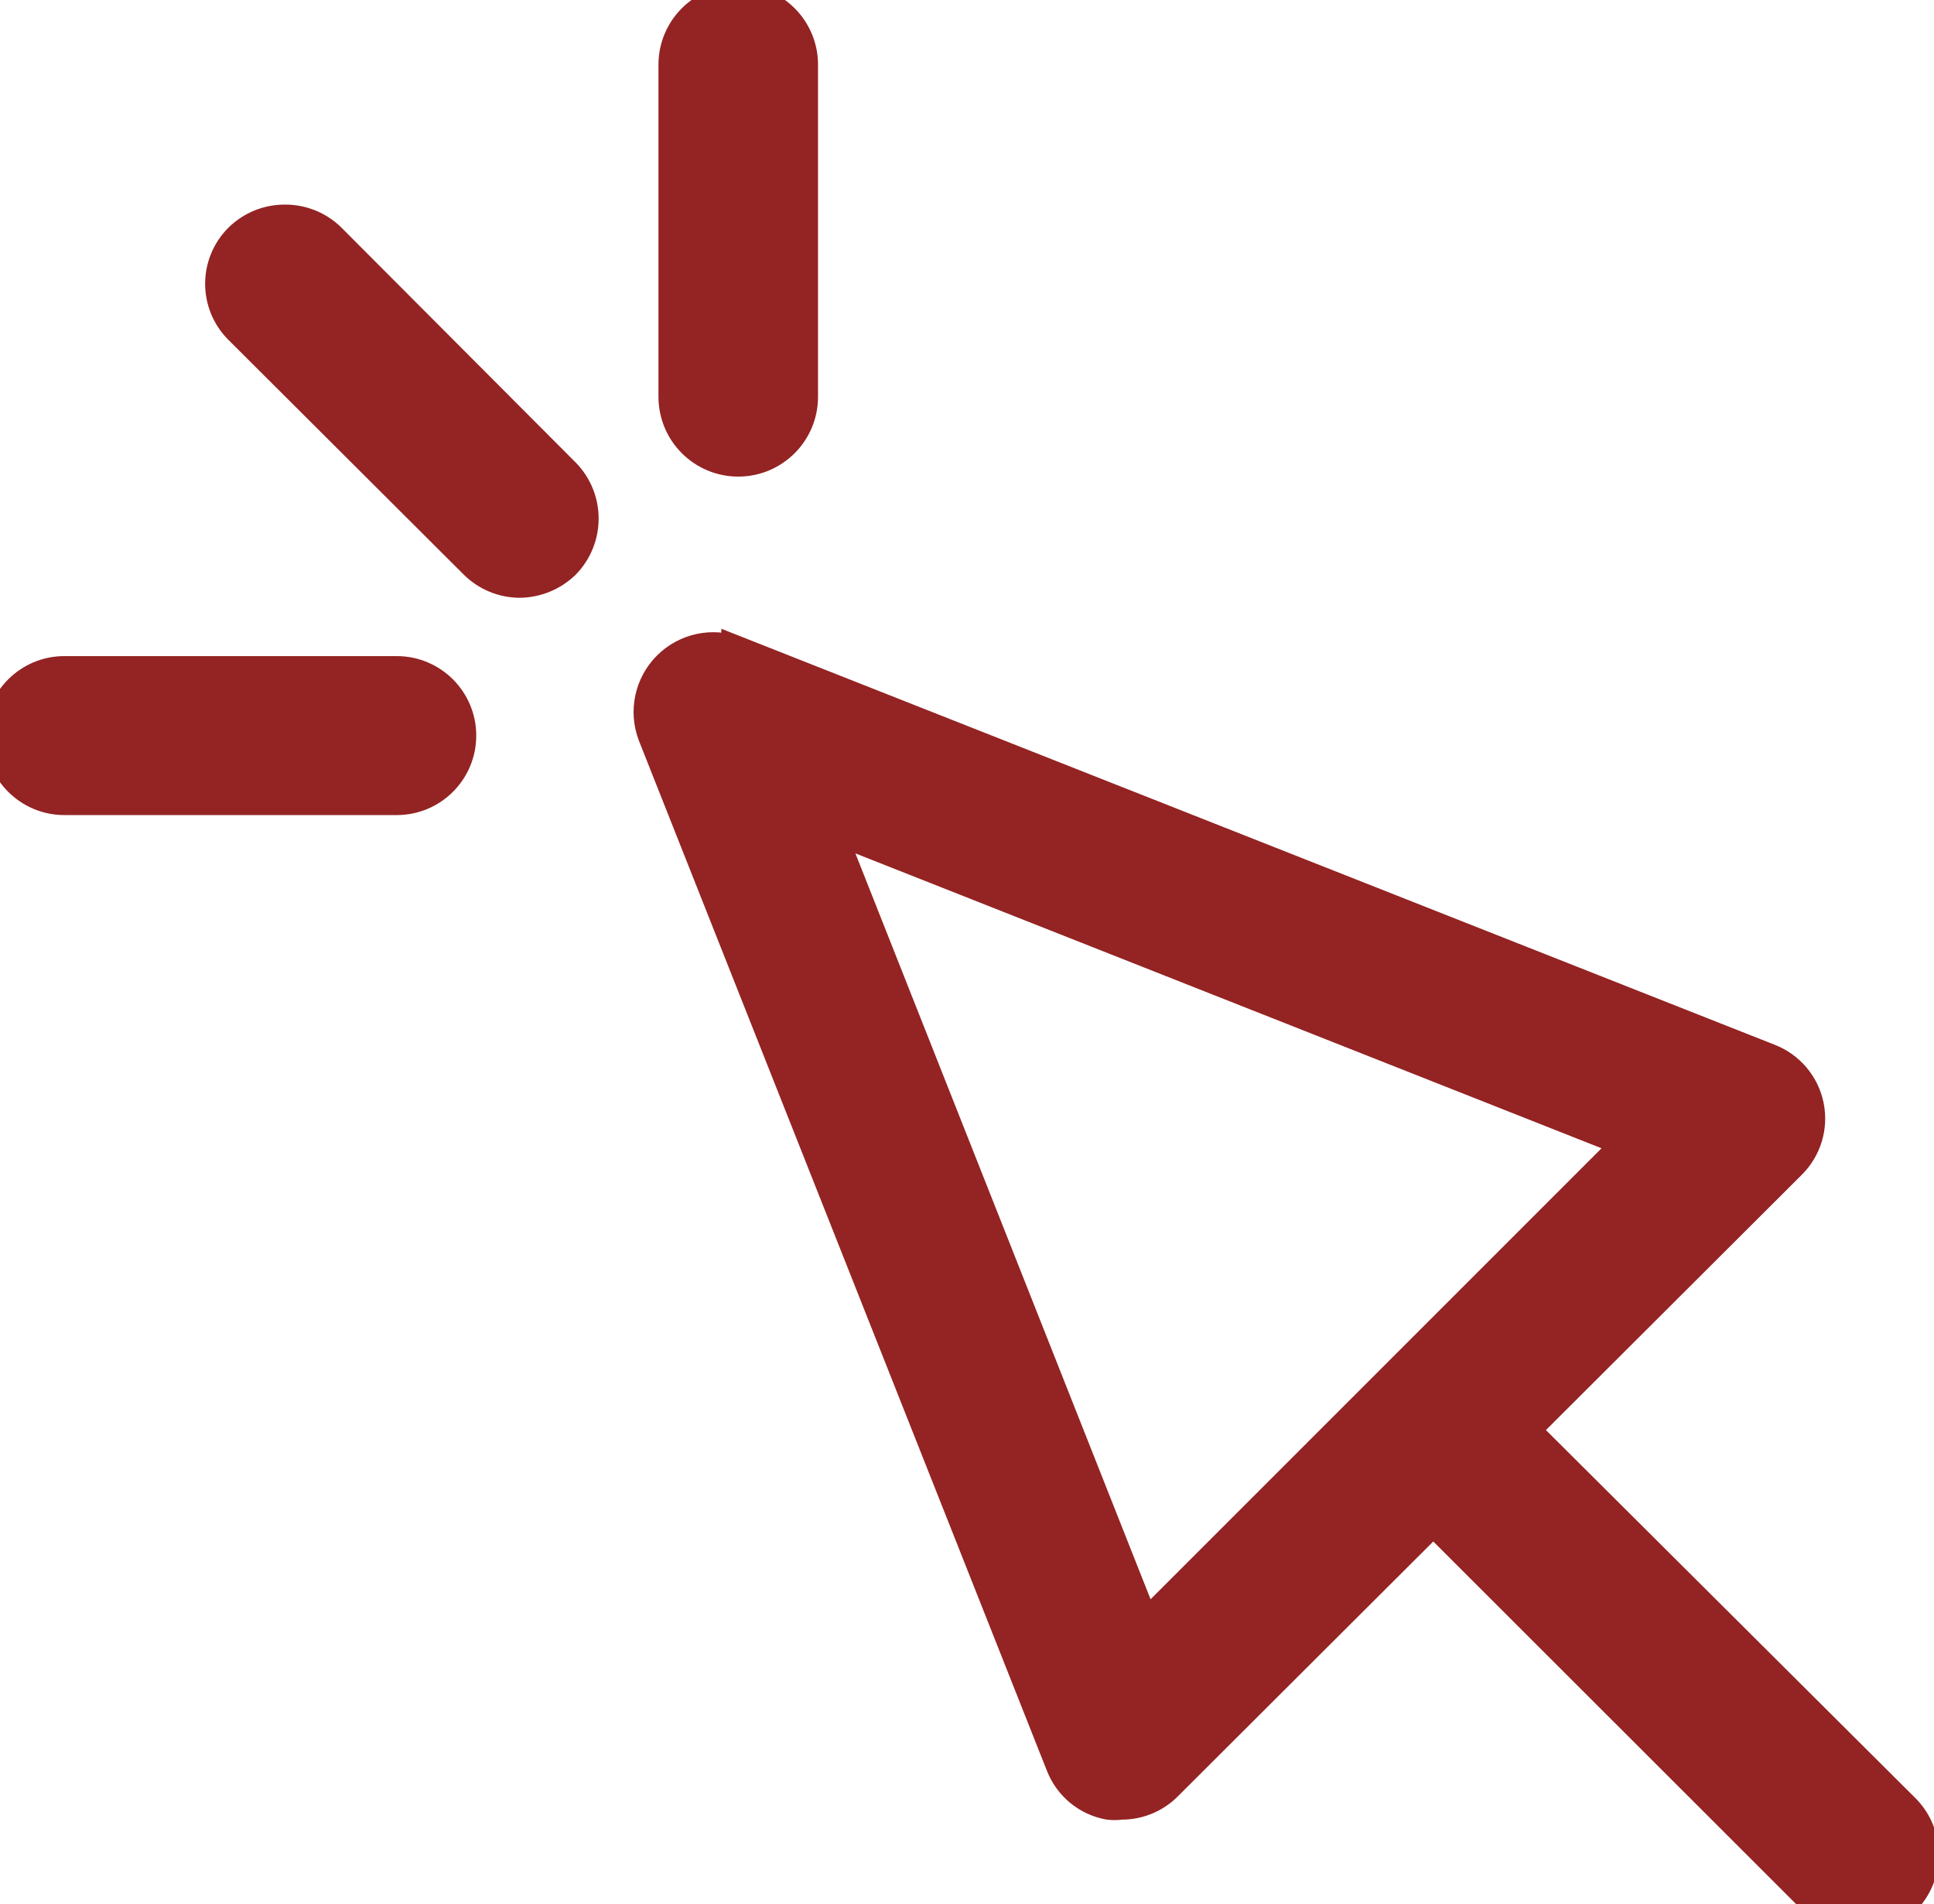
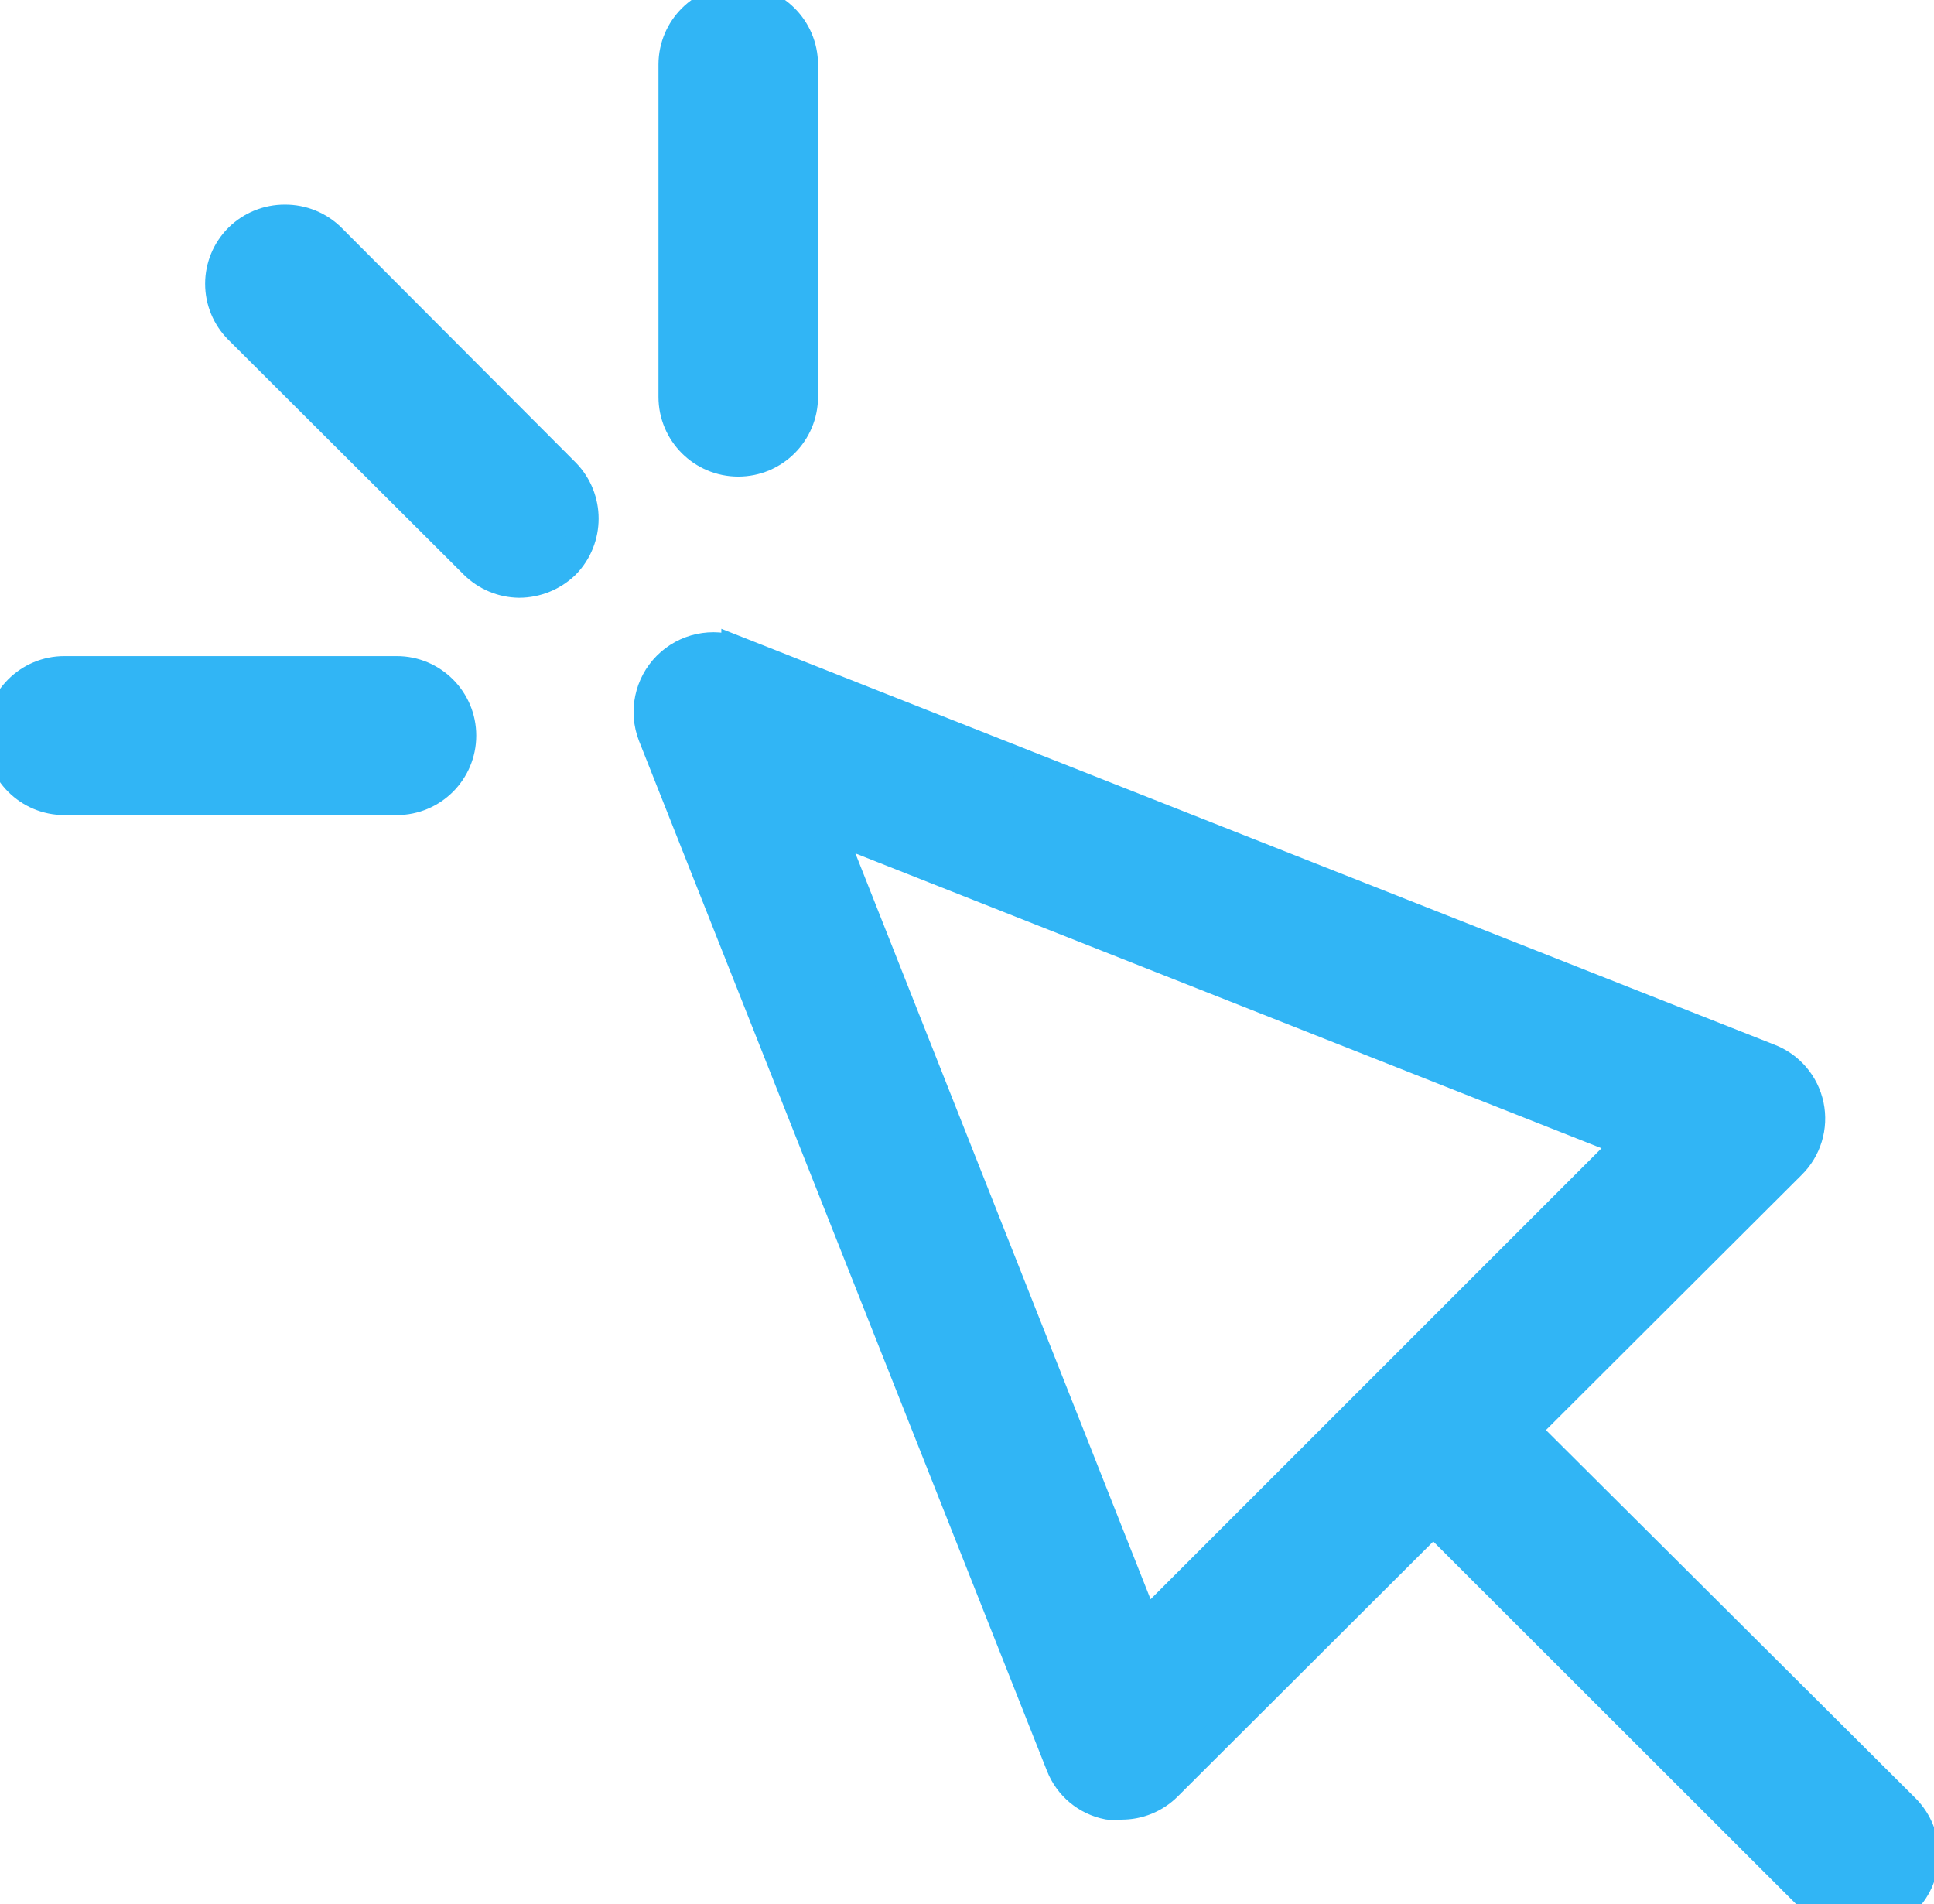
<svg xmlns="http://www.w3.org/2000/svg" data-name="圖層 1" width="64" height="63">
  <rect id="backgroundrect" width="100%" height="100%" x="0" y="0" fill="none" stroke="none" class="" style="" />
  <defs>
-     <style>.cls-1{fill:#942323;stroke:#942323;stroke-miterlimit:10;fill-rule:evenodd;}</style>
+     <style>.cls-1{fill:#31B5F5;stroke:#31B5F5;stroke-miterlimit:10;fill-rule:evenodd;}</style>
  </defs>
  <g class="currentLayer" style="">
    <path class="cls-1" d="M27.41,27.33 l10.48,26.48 l16,-16 l-26.52,-10.48 zm-25.28,-5.12 h11 a2.13,2.13 0 1 1 0,4.26 h-11 a2.13,2.13 0 1 1 0,-4.26 zm22.24,-0.67 l34.16,13.49 a2.12,2.12 0 0 1 0.73,3.5 l-8.81,8.79 l12.6,12.55 a2.15,2.15 0 0 1 0,3 a2.23,2.23 0 0 1 -1.52,0.62 a2.19,2.19 0 0 1 -1.52,-0.62 l-12.58,-12.57 l-8.81,8.79 a2.12,2.12 0 0 1 -1.52,0.62 a1.53,1.53 0 0 1 -0.43,0 a2.1,2.1 0 0 1 -1.56,-1.3 l-13.5,-34.08 a2.14,2.14 0 0 1 2.76,-2.77 zM9.43,7.27 a2.14,2.14 0 0 1 1.52,0.62 L18.7,15.66 a2.15,2.15 0 0 1 0,3 a2.19,2.19 0 0 1 -1.52,0.62 A2.14,2.14 0 0 1 15.7,18.66 l-7.79,-7.77 a2.12,2.12 0 0 1 0,-3 a2.14,2.14 0 0 1 1.52,-0.62 zm15,-7.27 a2.14,2.14 0 0 1 2.14,2.13 v11 a2.14,2.14 0 0 1 -4.28,0 v-11 a2.14,2.14 0 0 1 2.14,-2.13 z" id="svg_1" />
  </g>
</svg>
